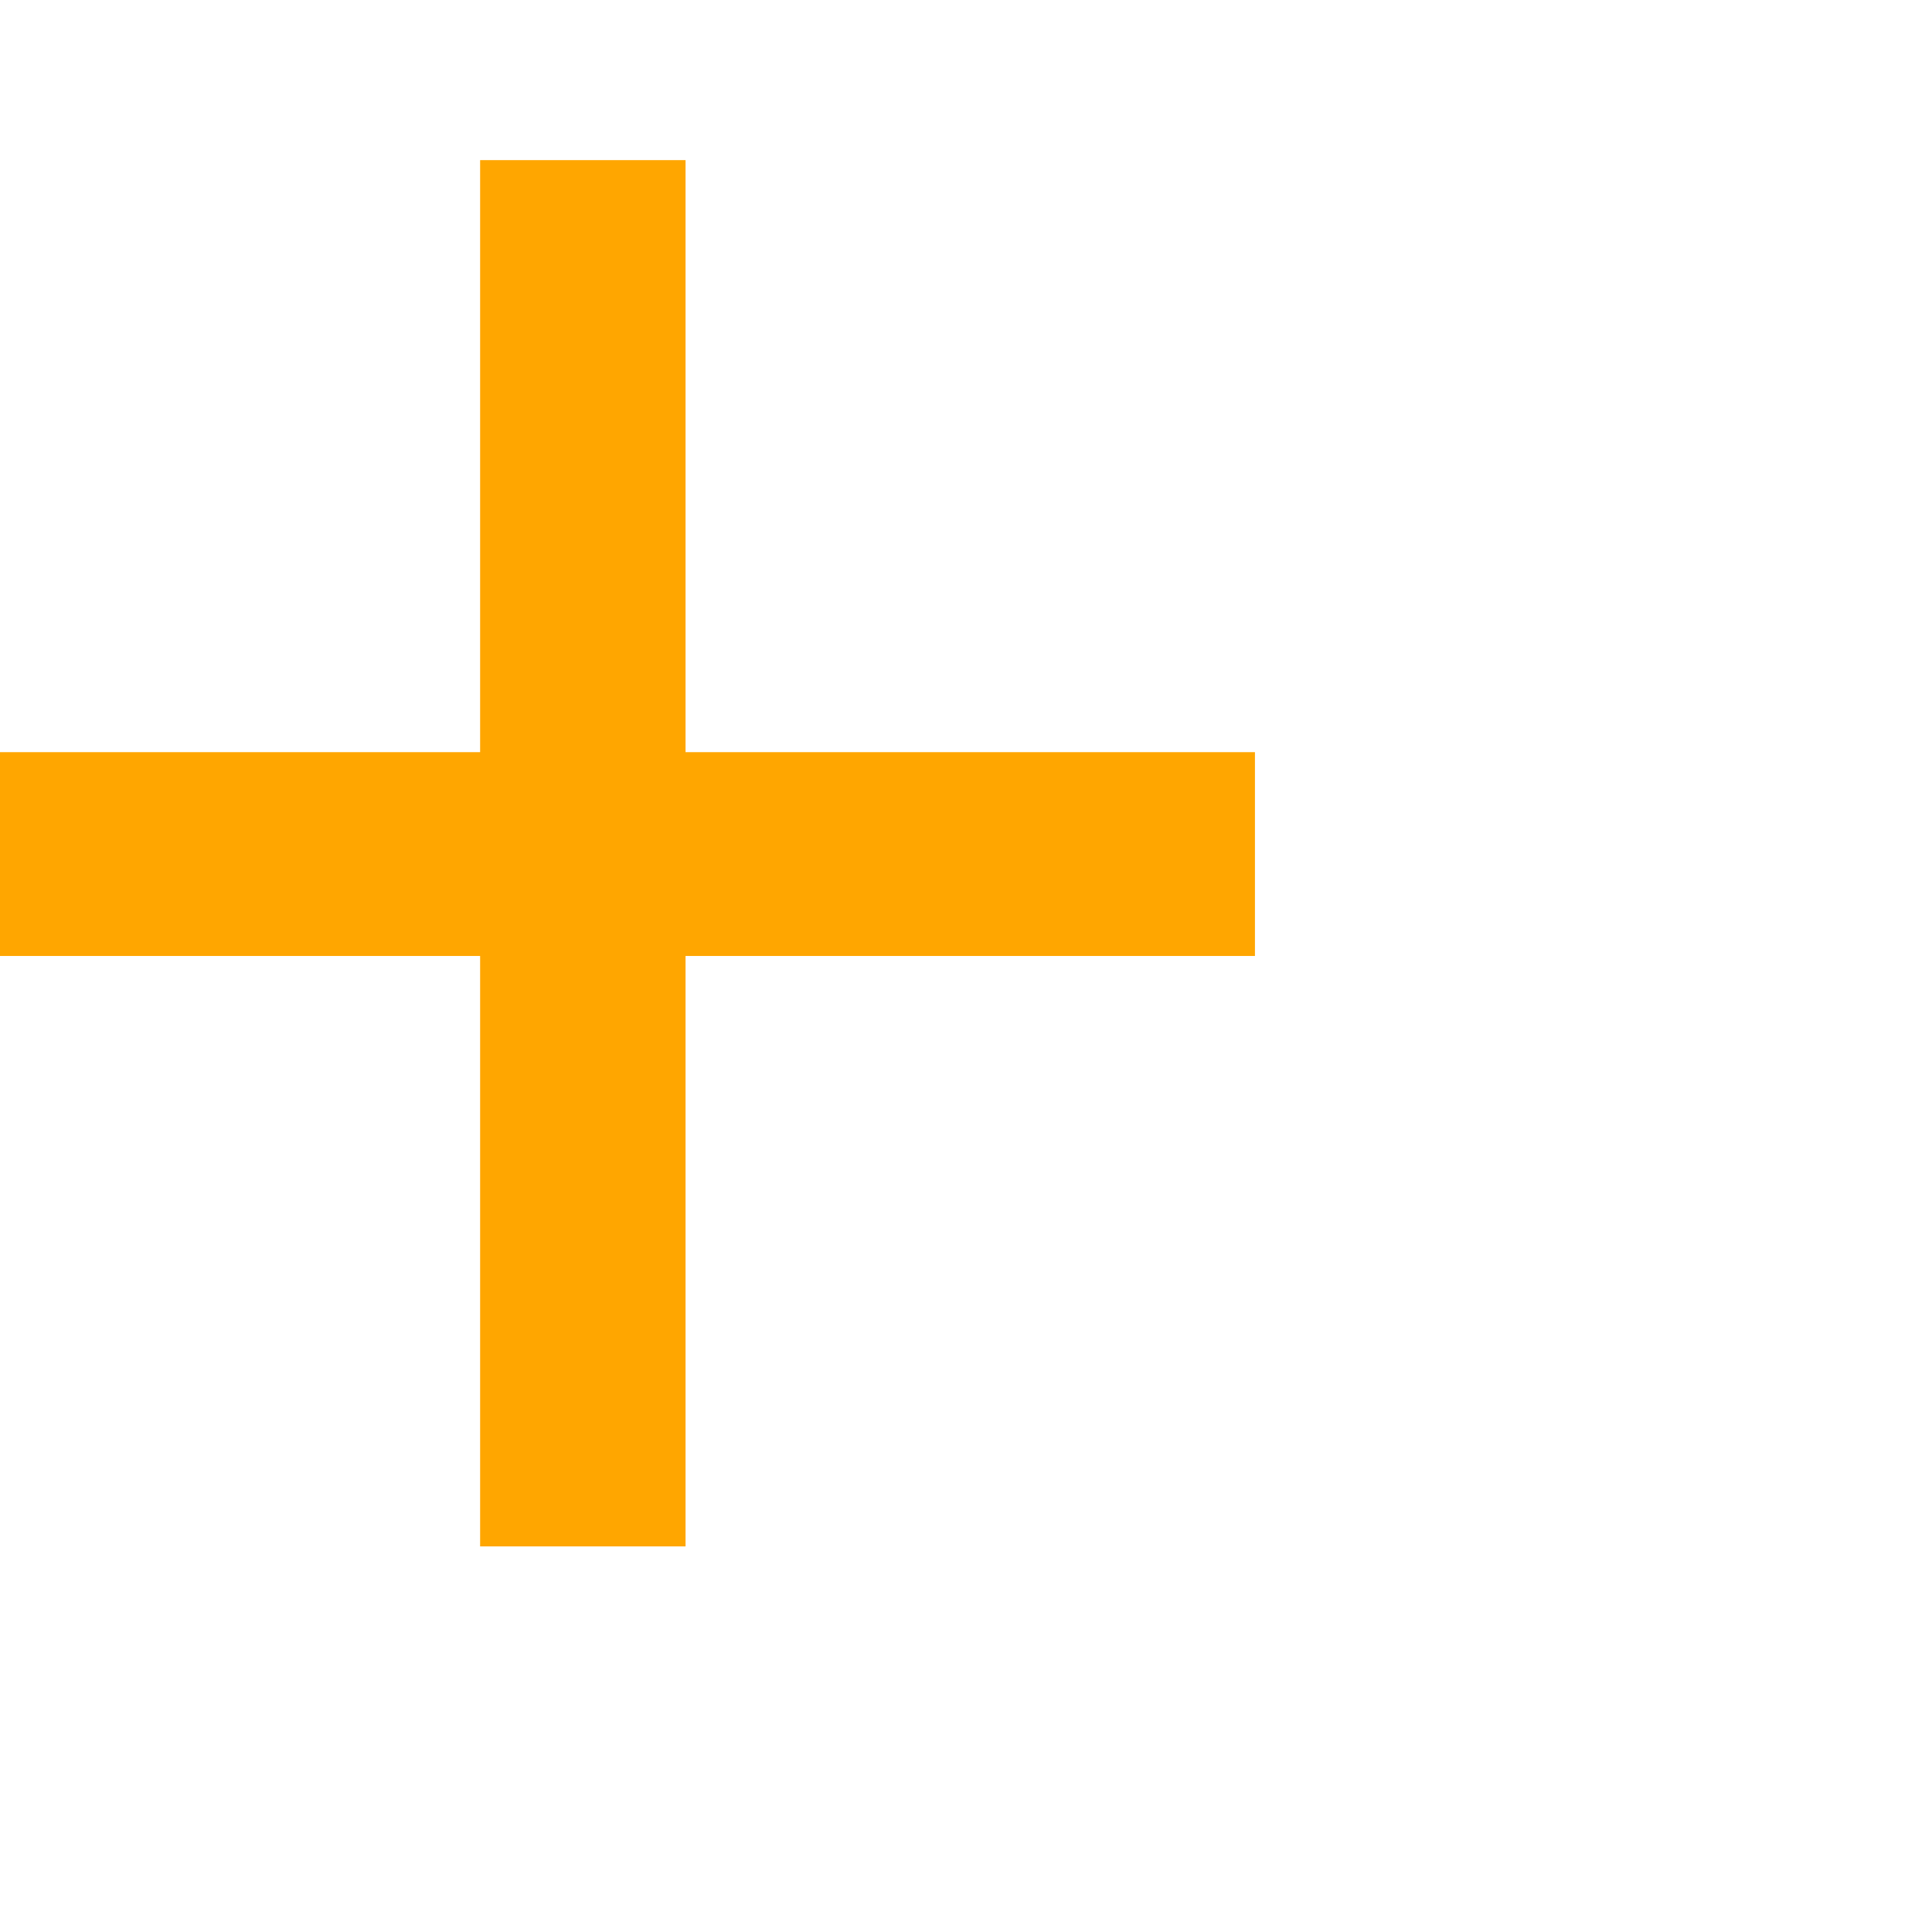
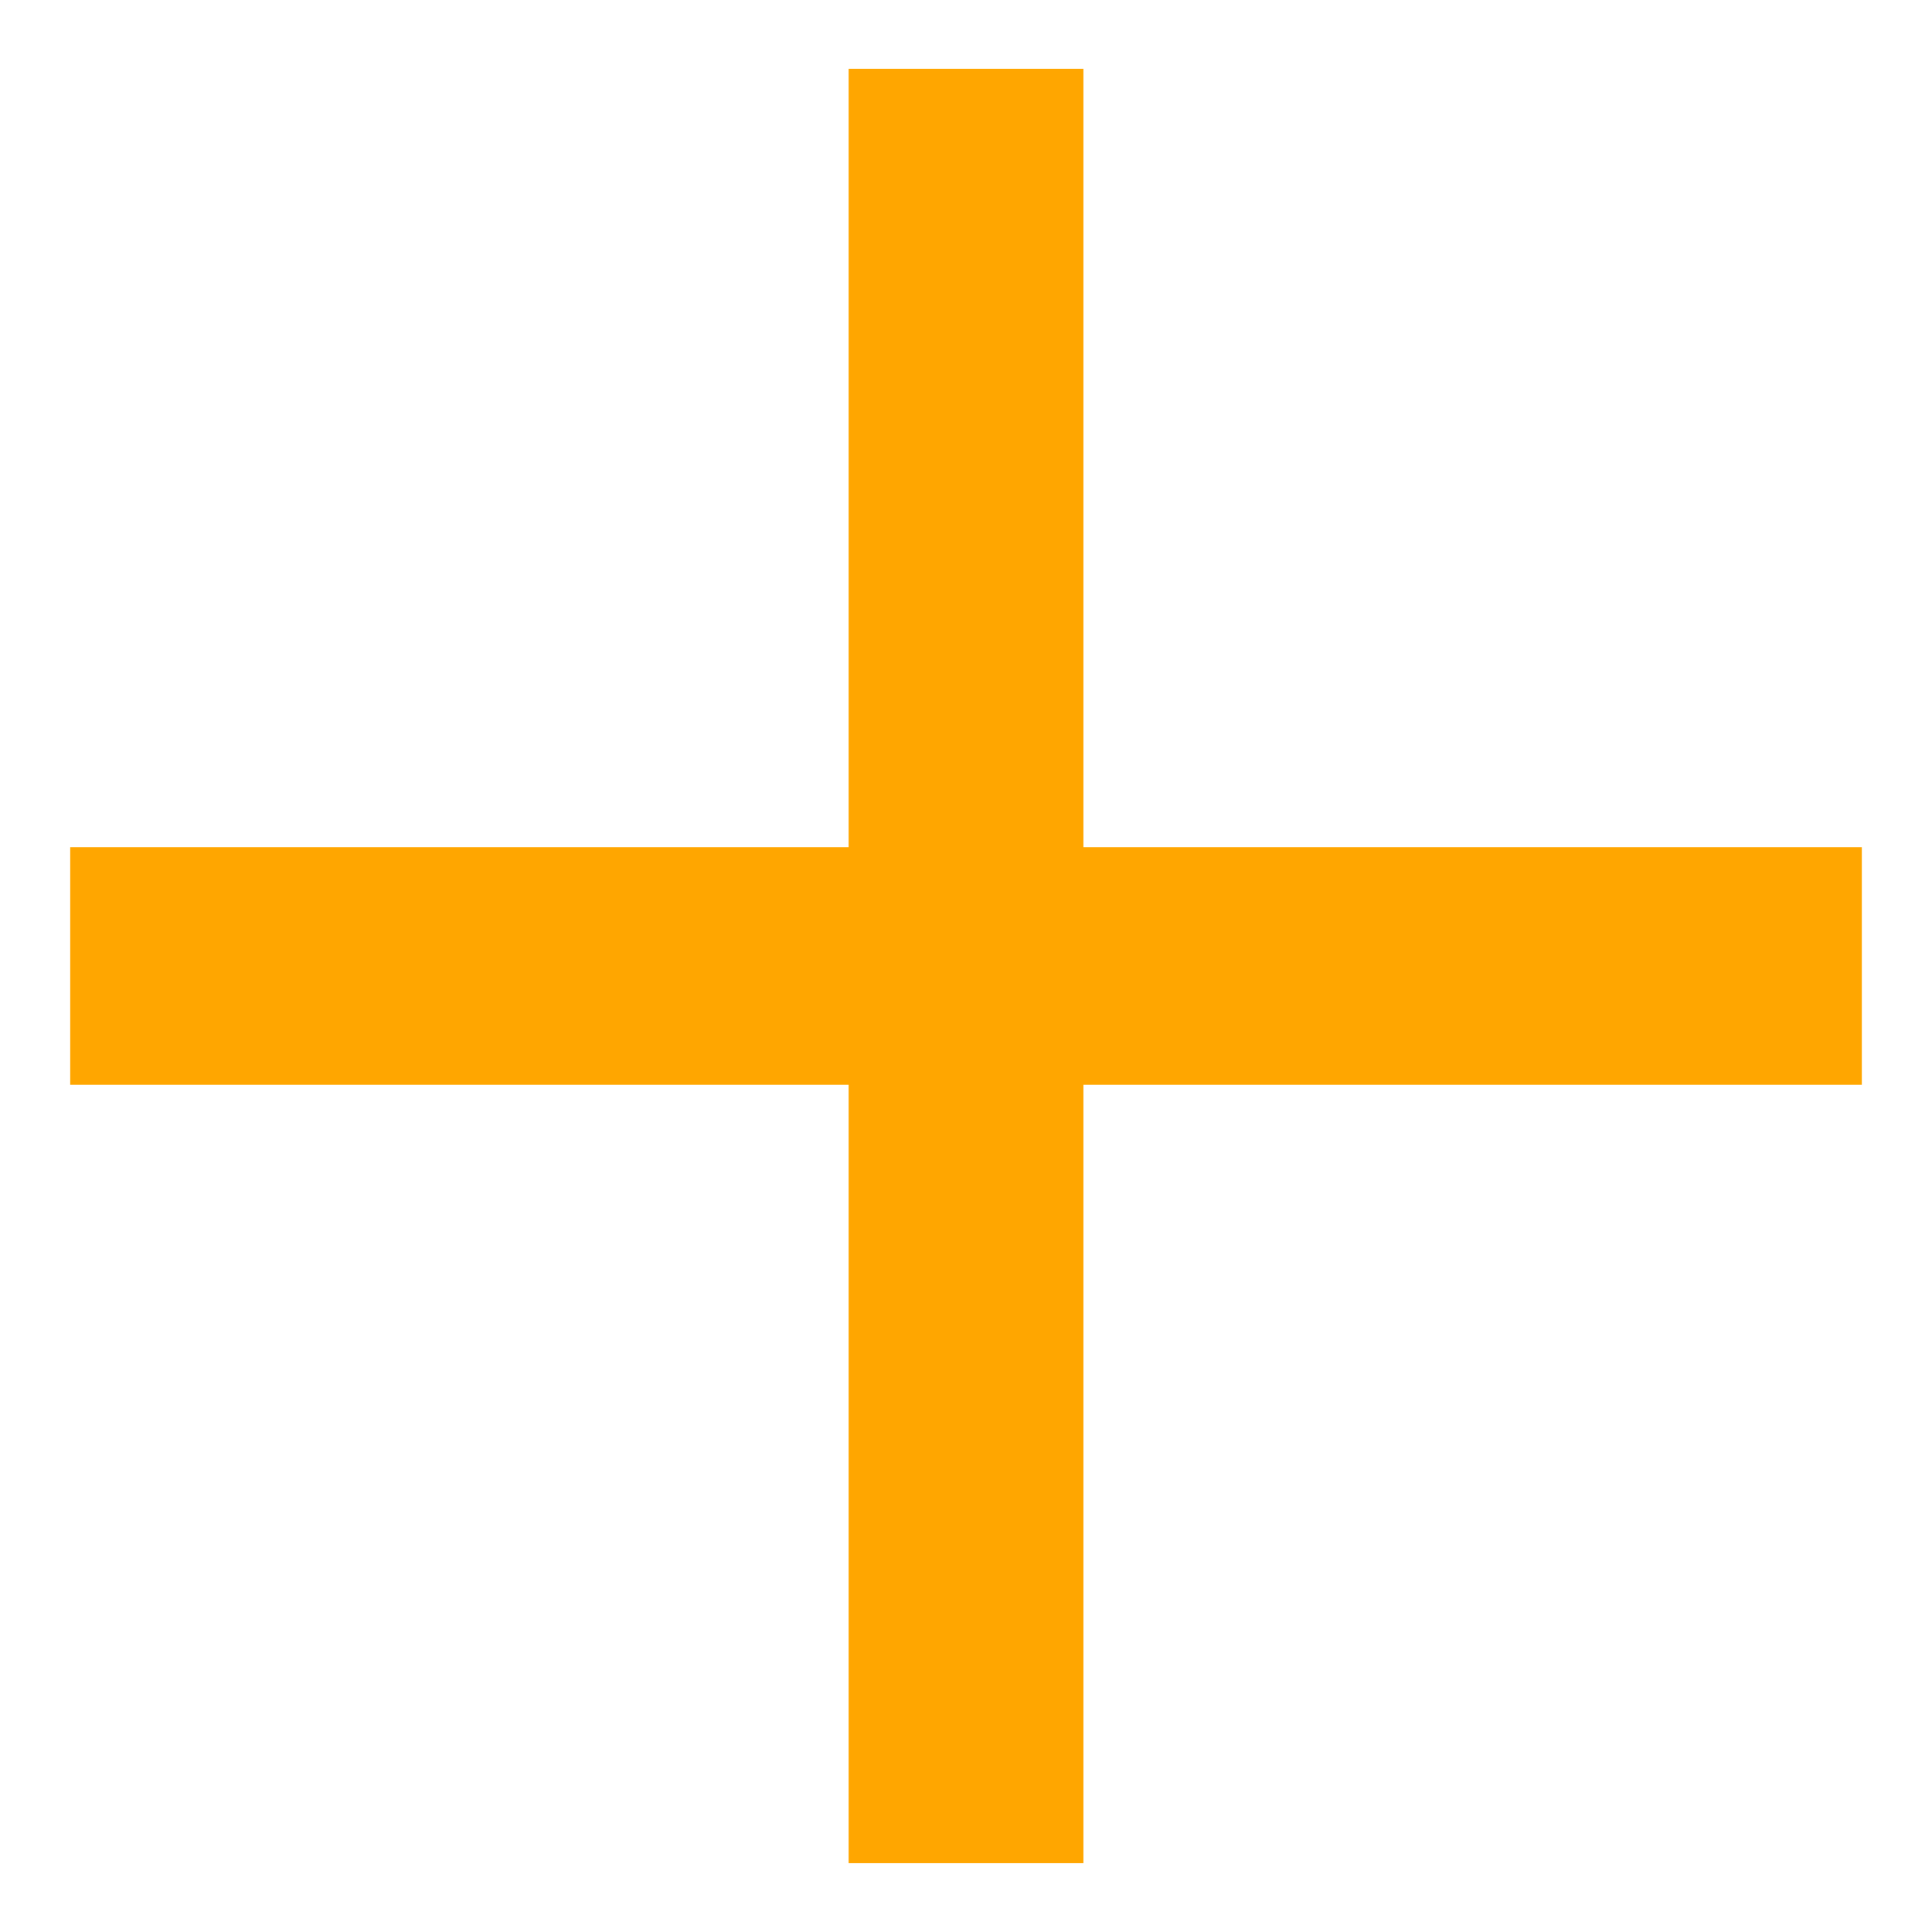
<svg xmlns="http://www.w3.org/2000/svg" width="18" height="18" viewBox="52 308 18.197 18.662" id="svg2" version="1.1">
  <defs id="defs3">
    <linearGradient id="linearGradient5270">
      <stop id="stop5272" offset="0" style="stop-color:#0d6e00;stop-opacity:1" />
      <stop id="stop5274" offset="1" style="stop-color:#eeffec;stop-opacity:1" />
    </linearGradient>
    <linearGradient id="linearGradient4144">
      <stop style="stop-color:#1fff01;stop-opacity:1" offset="0" id="stop4146" />
      <stop style="stop-color:#eeffec;stop-opacity:1" offset="1" id="stop4148" />
    </linearGradient>
    <linearGradient id="linearGradient1699">
      <stop id="stop1700" offset="0" style="stop-color:#017eff;stop-opacity:1;" />
      <stop id="stop1701" offset="1" style="stop-color:#ecfaff;stop-opacity:1;" />
    </linearGradient>
  </defs>
  <g id="layer1" transform="translate(-5.450324,-439.1877)">
-     <text xml:space="preserve" style="font-size:27.648px;line-height:1.25;font-family:sans-serif;letter-spacing:0px;word-spacing:0px;stroke-width:1.037;fill:#ffa600;fill-opacity:1" x="54.966" y="765.186" id="text1707">
-       <tspan id="tspan1705" style="font-size:27.648px;stroke-width:1.037;fill:#ffa600;fill-opacity:1" x="54.966" y="765.186">+</tspan>
-     </text>
+     <g aria-label="+" id="text1707" style="font-size:27.648px;line-height:1.25;letter-spacing:0px;word-spacing:0px;fill:#ffa600;stroke-width:1.037">
+       <path d="m 67.683,747.852 v 7.519 h 7.519 v 2.295 h -7.519 v 7.519 h -2.268 v -7.519 h -7.519 v -2.295 h 7.519 v -7.519 z" id="path833" />
+     </g>
  </g>
</svg>
